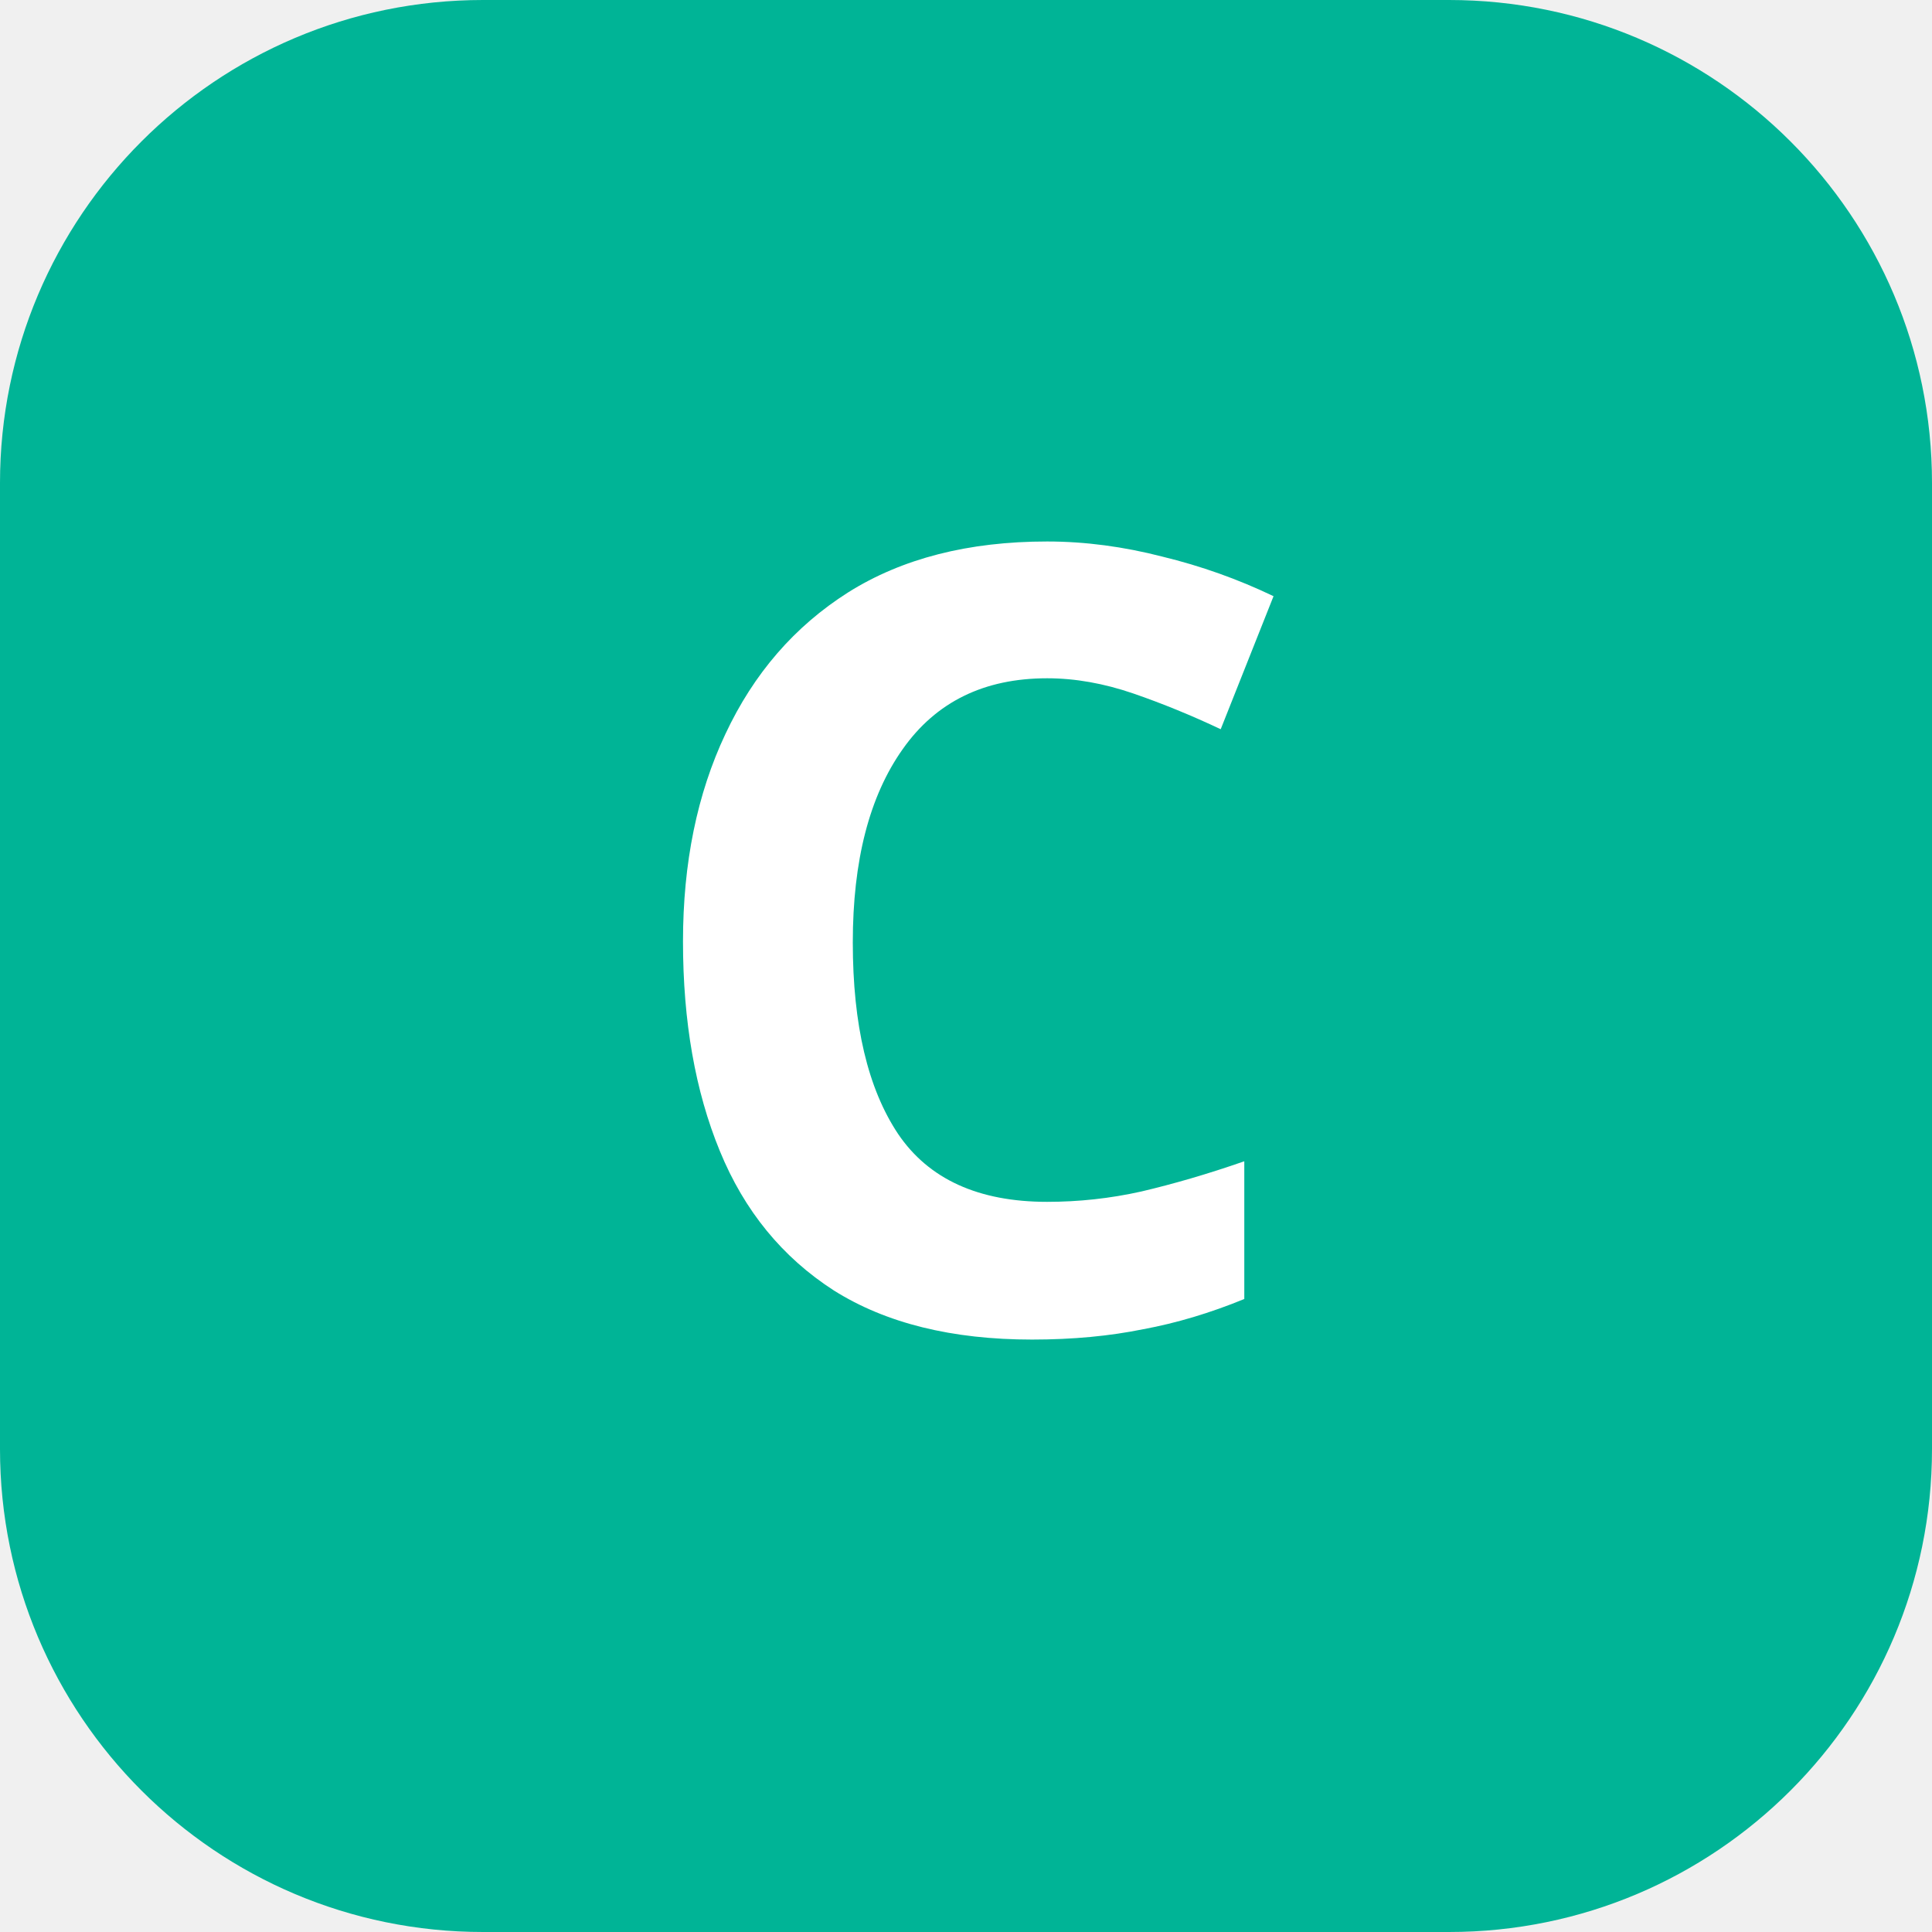
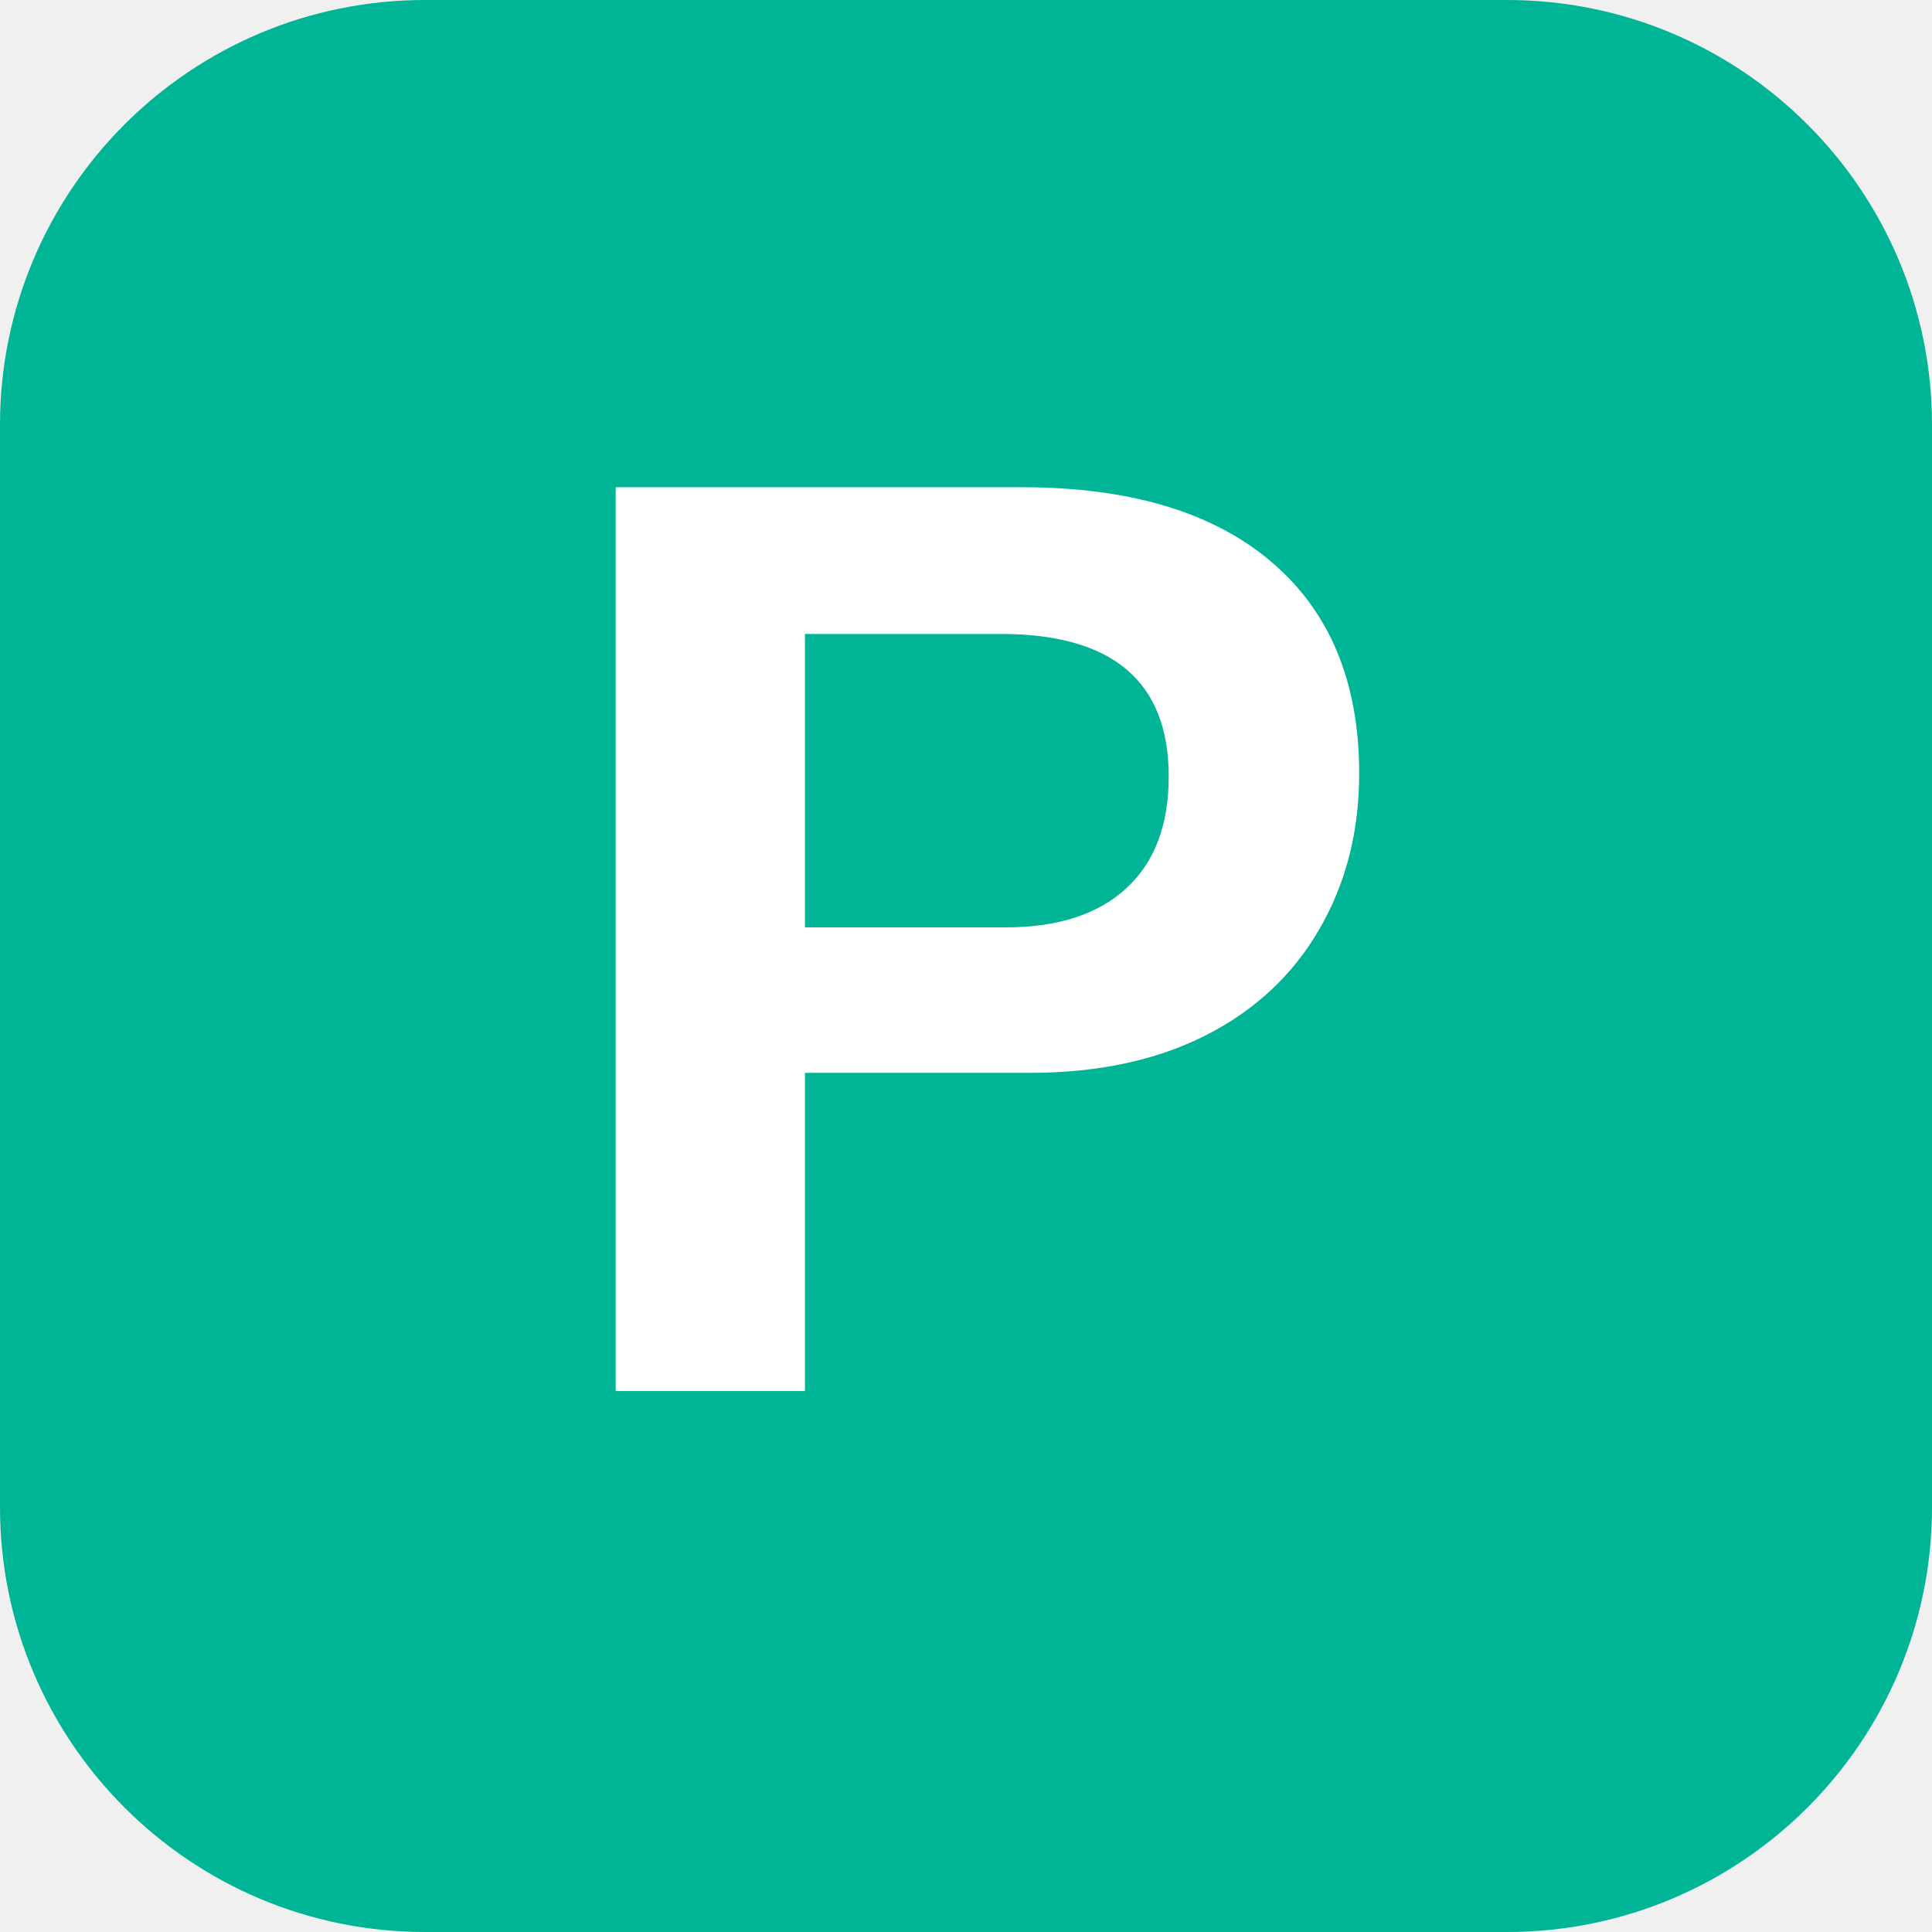
- <svg xmlns="http://www.w3.org/2000/svg" viewBox="0 0 32 32">
-   <rect width="32" height="32" rx="8" fill="#00b496" />
-   <text x="16" y="22" text-anchor="middle" font-size="18" font-family="sans-serif" font-weight="bold" fill="white">C</text>
+ <svg xmlns="http://www.w3.org/2000/svg" viewBox="0 0 100 100">
+   <rect width="100" height="100" rx="22" fill="#00b496" />
+   <text x="50" y="72" text-anchor="middle" font-size="68" font-family="'Plus Jakarta Sans', 'DM Sans', Arial, sans-serif" font-weight="700" fill="white">P</text>
</svg>
